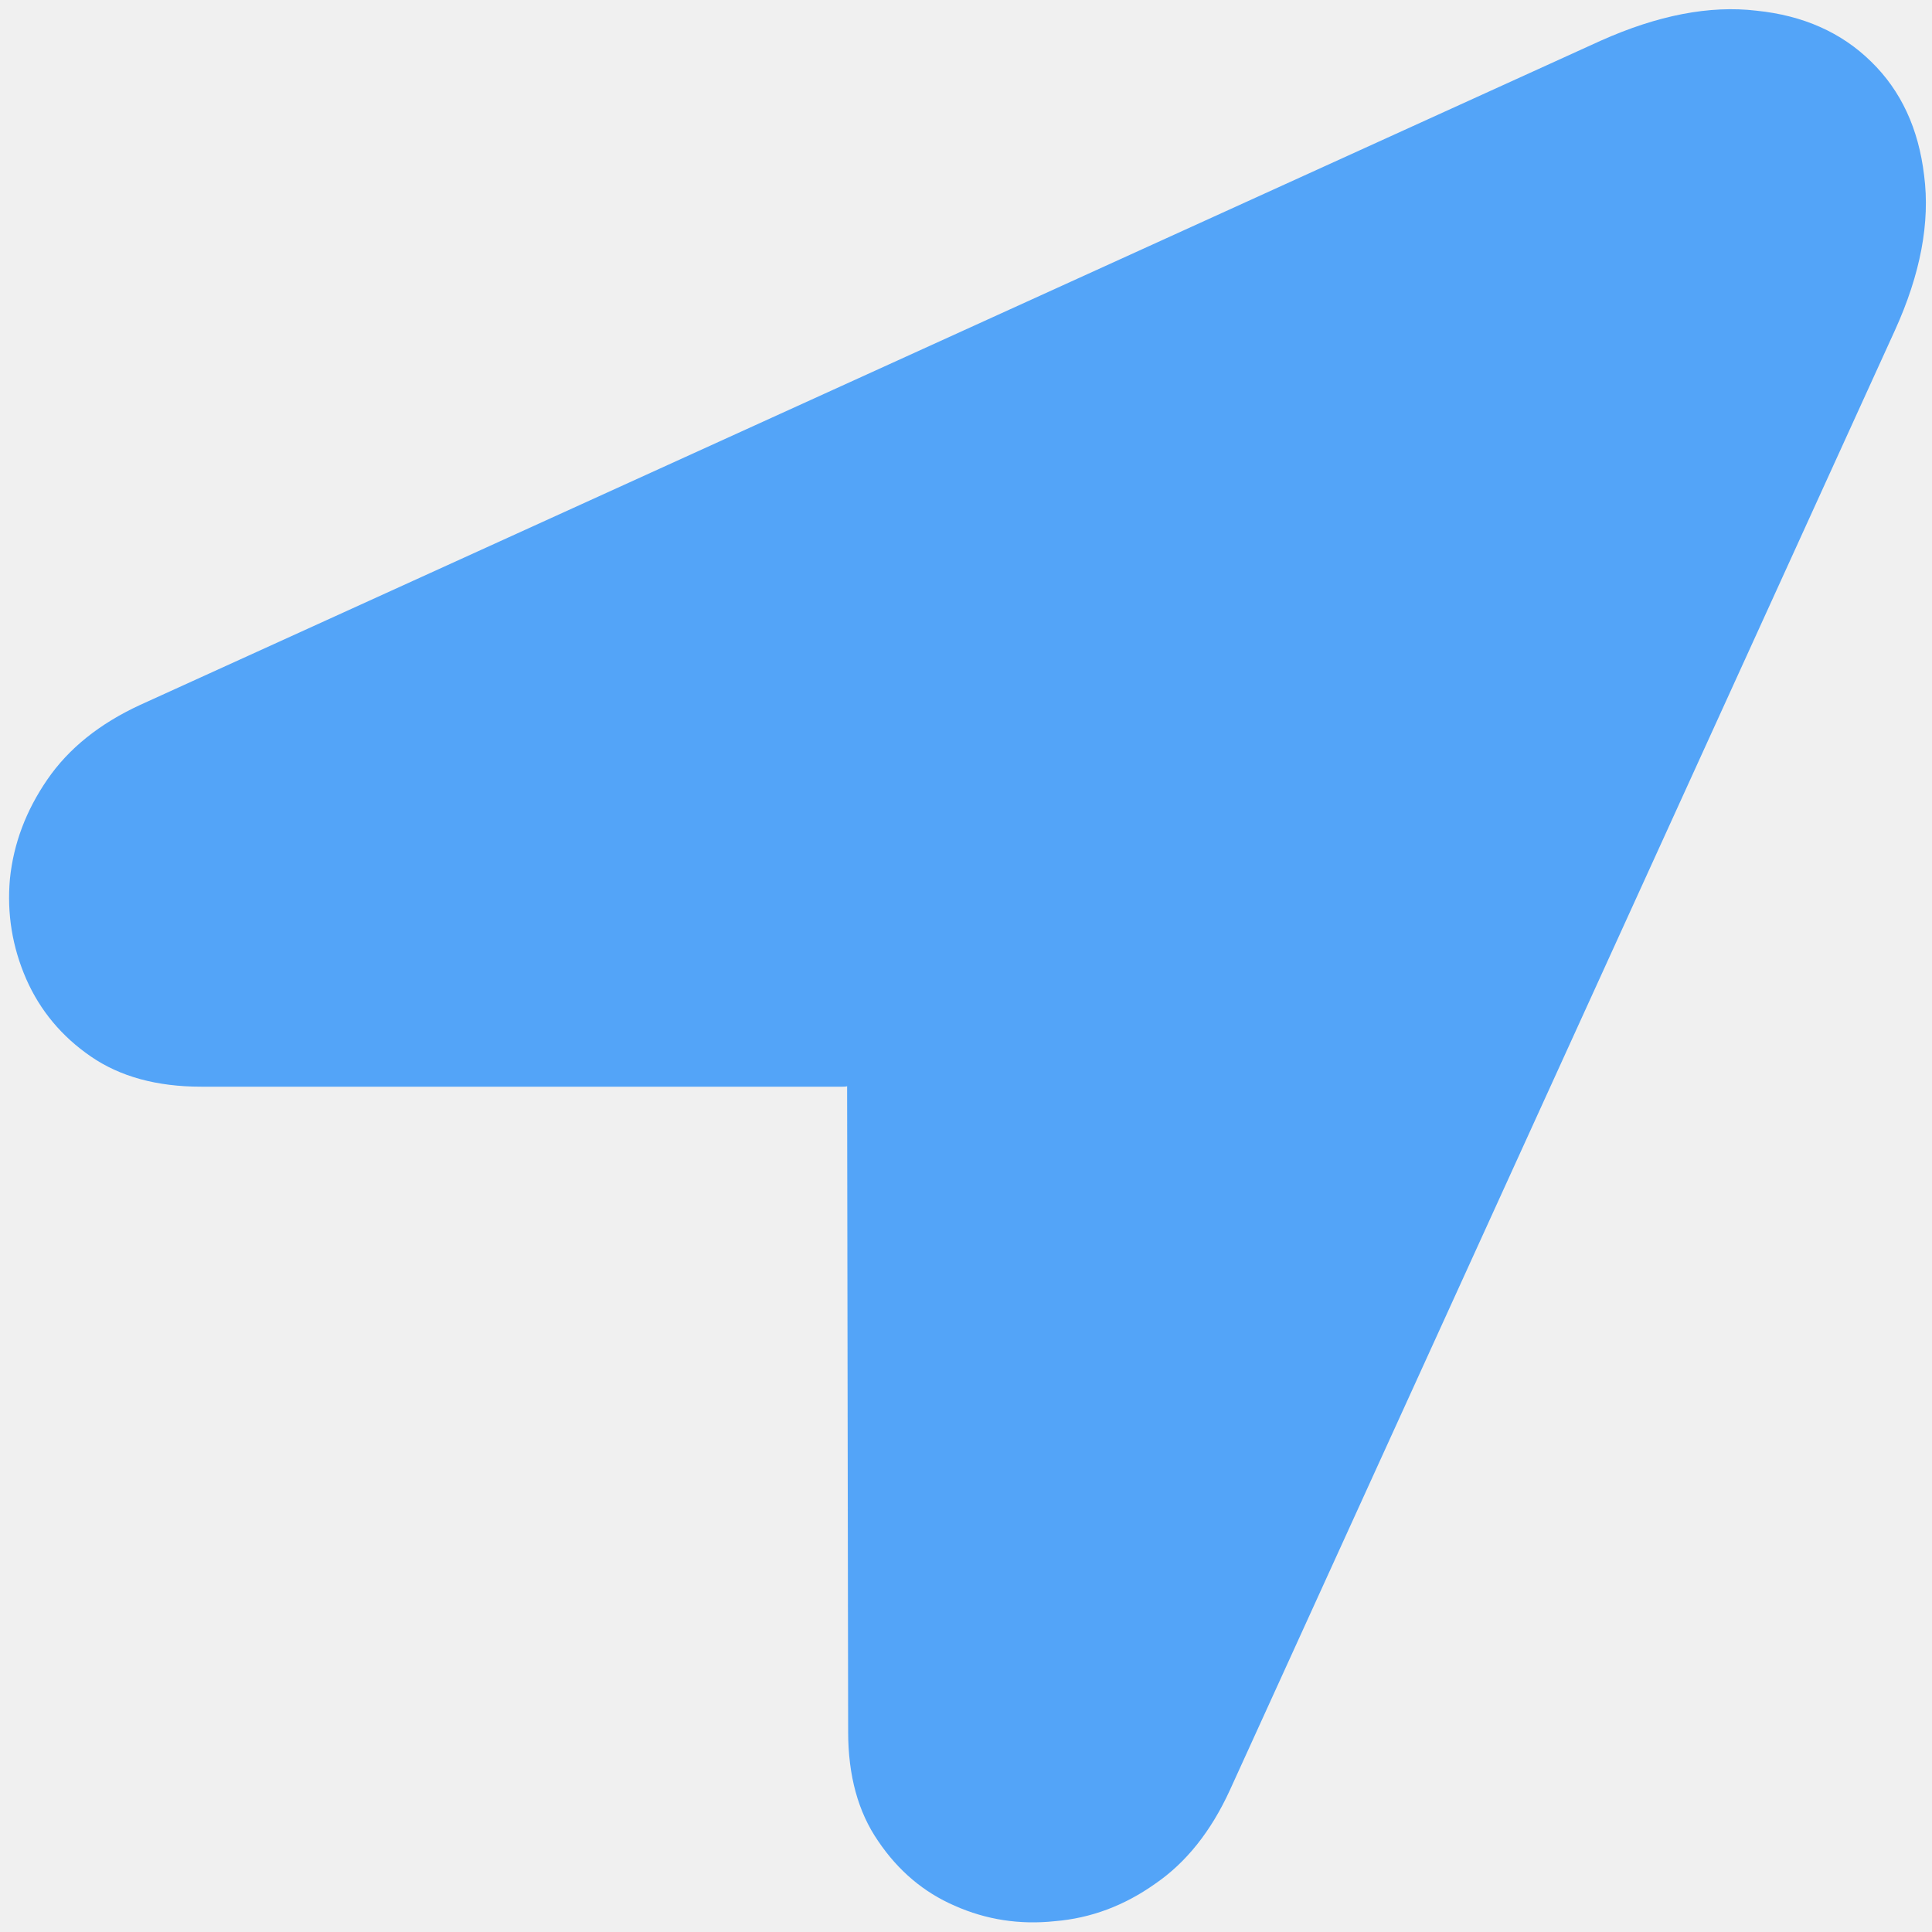
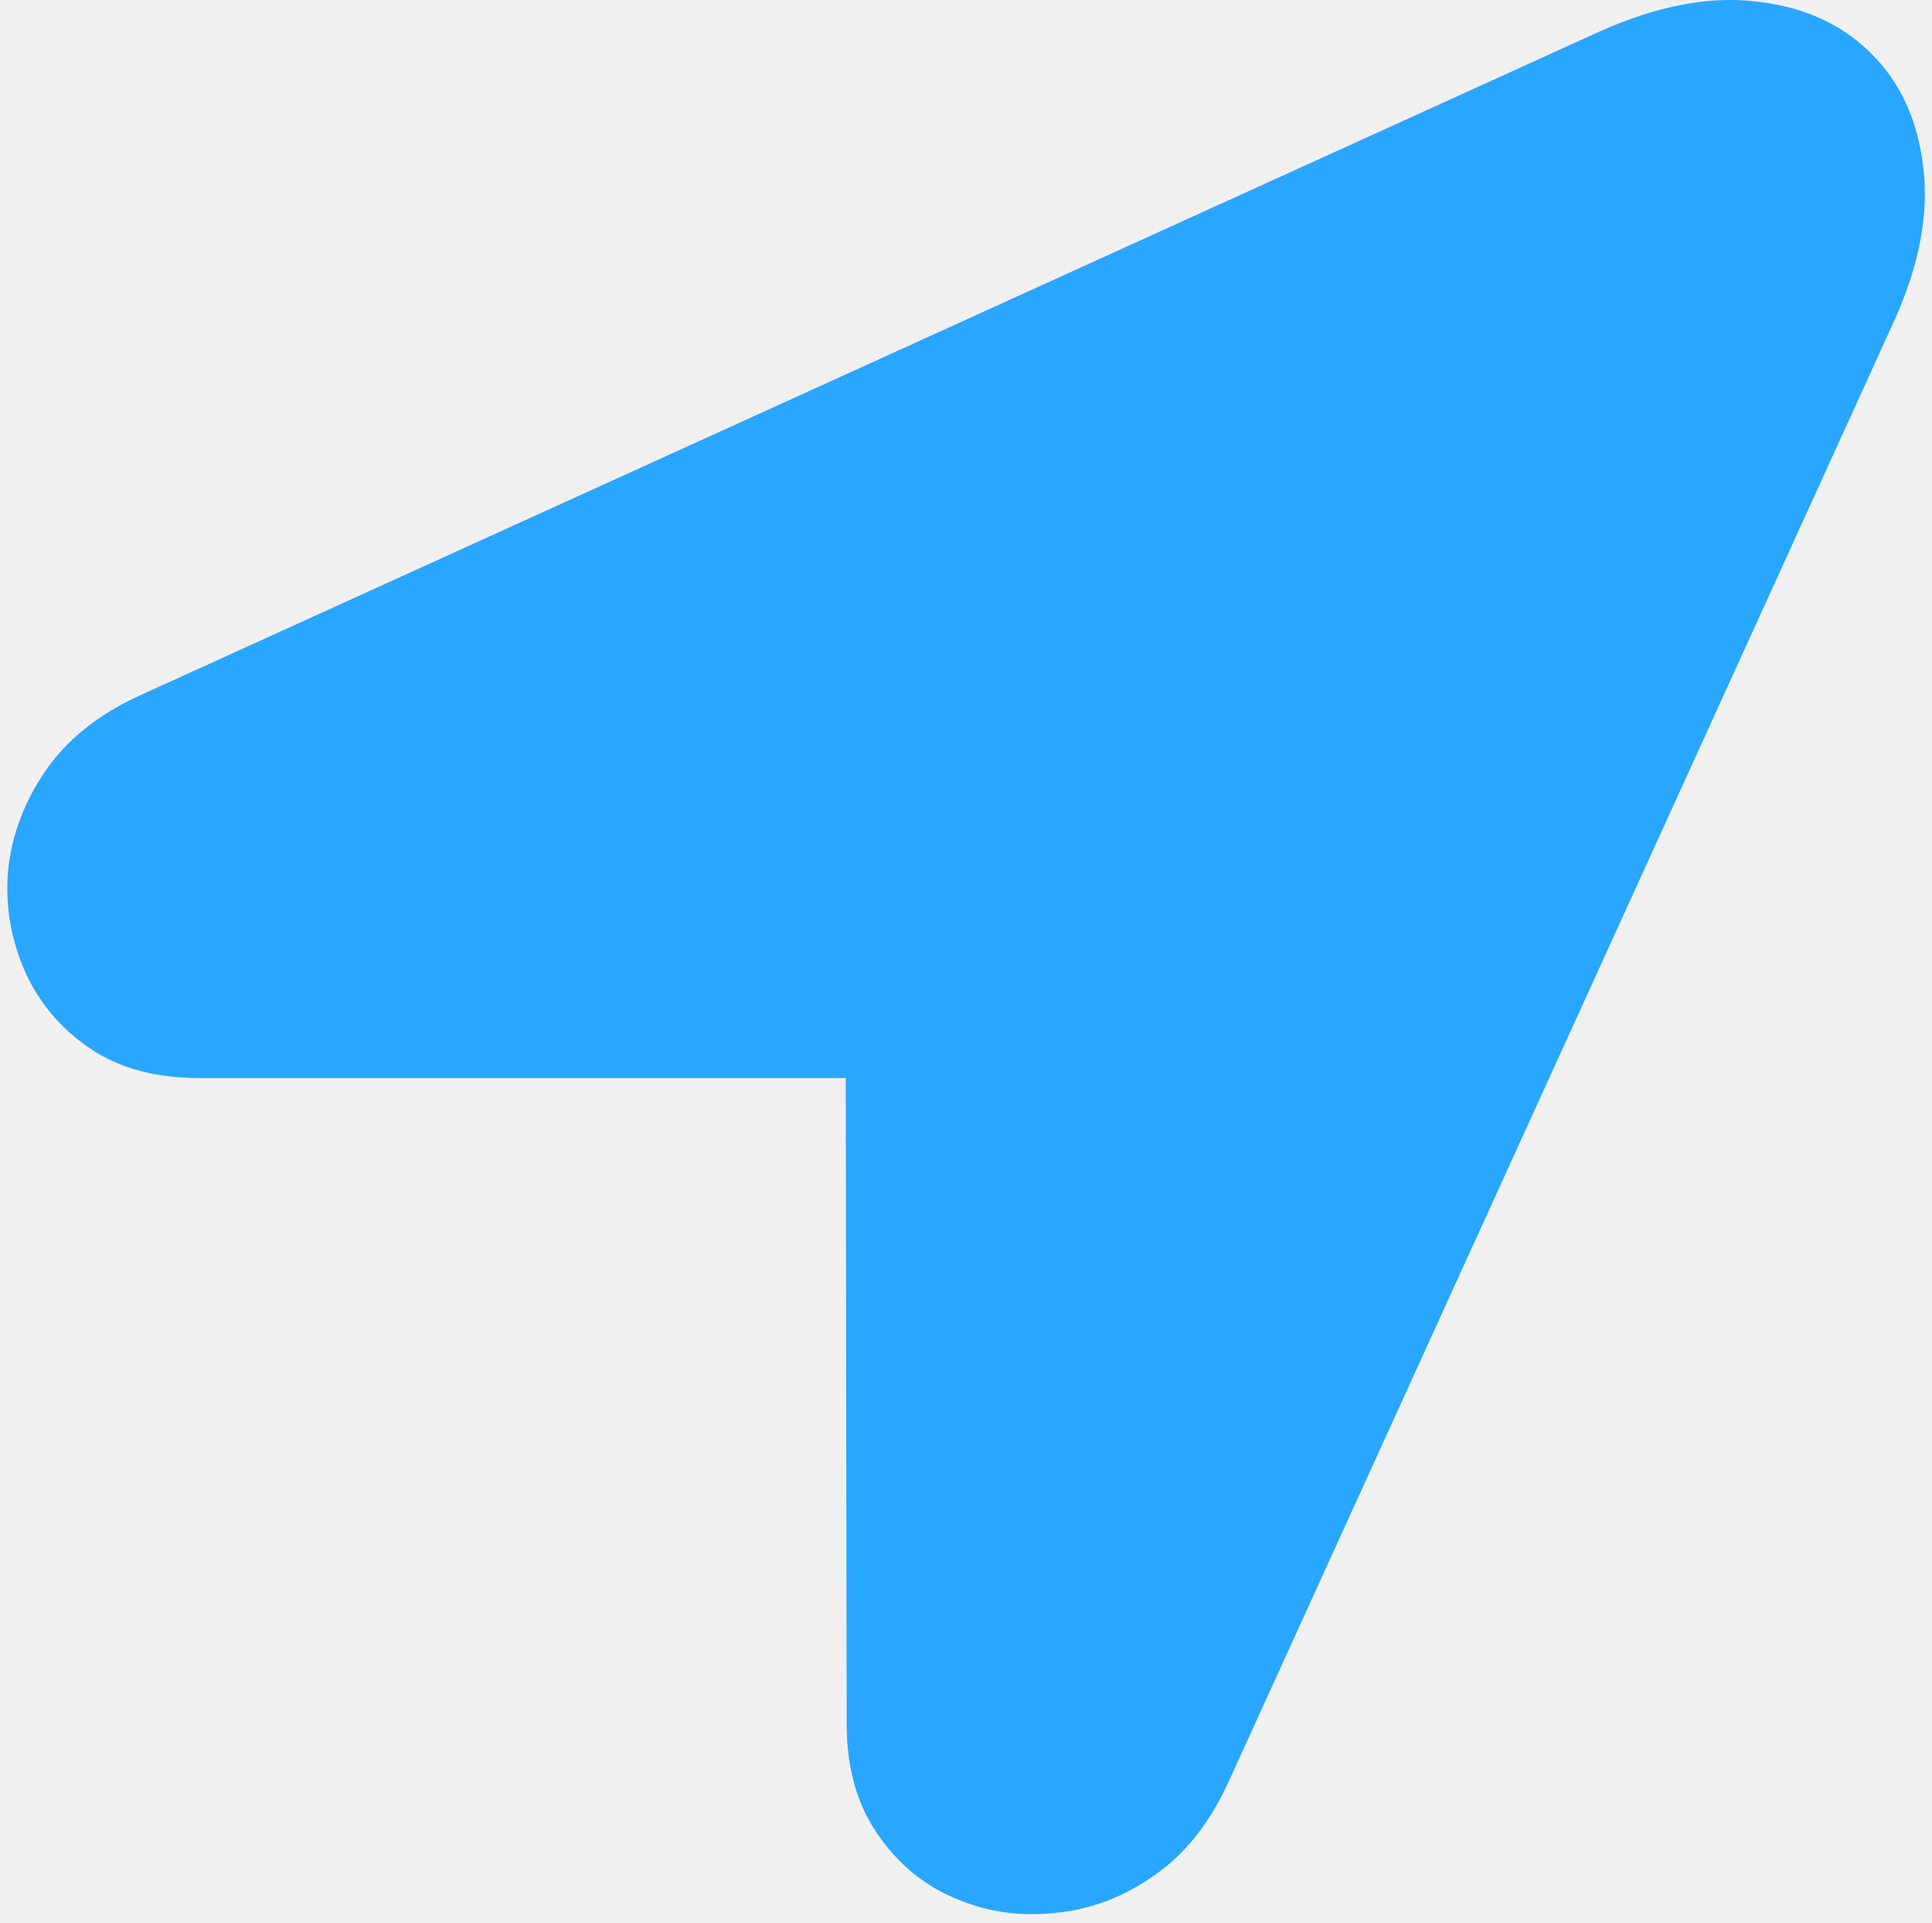
- <svg xmlns="http://www.w3.org/2000/svg" width="15" height="15" viewBox="0 0 15 15" fill="none">
-   <g clip-path="url(#clip0_130_164)">
-     <path d="M1.562 8.437H6.542C6.57 8.437 6.582 8.434 6.577 8.43C6.577 8.42 6.577 8.437 6.577 8.479L6.585 13.445C6.585 13.785 6.662 14.068 6.818 14.294C6.974 14.525 7.172 14.692 7.412 14.796C7.657 14.905 7.917 14.945 8.19 14.916C8.469 14.893 8.728 14.796 8.968 14.626C9.209 14.461 9.402 14.219 9.549 13.898L14.712 2.565C14.911 2.127 14.986 1.726 14.939 1.363C14.896 1 14.76 0.705 14.528 0.479C14.297 0.252 14 0.12 13.637 0.083C13.274 0.04 12.871 0.118 12.428 0.316L1.088 5.473C0.772 5.619 0.532 5.812 0.367 6.053C0.202 6.293 0.105 6.55 0.077 6.824C0.053 7.093 0.095 7.352 0.204 7.602C0.312 7.847 0.48 8.048 0.706 8.203C0.933 8.359 1.218 8.437 1.562 8.437Z" fill="#53A4F8" />
-   </g>
-   <defs>
-     <clipPath id="clip0_130_164">
-       <rect width="14.994" height="14.922" fill="white" transform="translate(0.00195312 0.03125)" />
-     </clipPath>
-   </defs>
+ <svg xmlns="http://www.w3.org/2000/svg" width="207" height="206" viewBox="0 0 207 206" fill="none">
+   <path d="M21.379 115.487H90.129C90.52 115.487 90.683 115.455 90.618 115.389C90.618 115.259 90.618 115.487 90.618 116.073L90.715 184.628C90.715 189.315 91.789 193.222 93.938 196.347C96.086 199.537 98.821 201.848 102.141 203.28C105.526 204.777 109.107 205.331 112.883 204.94C116.724 204.615 120.305 203.28 123.625 200.936C126.946 198.658 129.615 195.305 131.633 190.878L202.922 34.432C205.657 28.378 206.698 22.844 206.047 17.831C205.461 12.818 203.573 8.749 200.383 5.624C197.193 2.499 193.091 0.676 188.078 0.155C183.065 -0.431 177.499 0.643 171.379 3.378L14.836 74.569C10.474 76.587 7.154 79.257 4.875 82.577C2.597 85.897 1.262 89.445 0.871 93.222C0.546 96.932 1.132 100.513 2.629 103.964C4.127 107.349 6.438 110.116 9.563 112.264C12.688 114.413 16.627 115.487 21.379 115.487Z" fill="#29A6FF" />
</svg>
